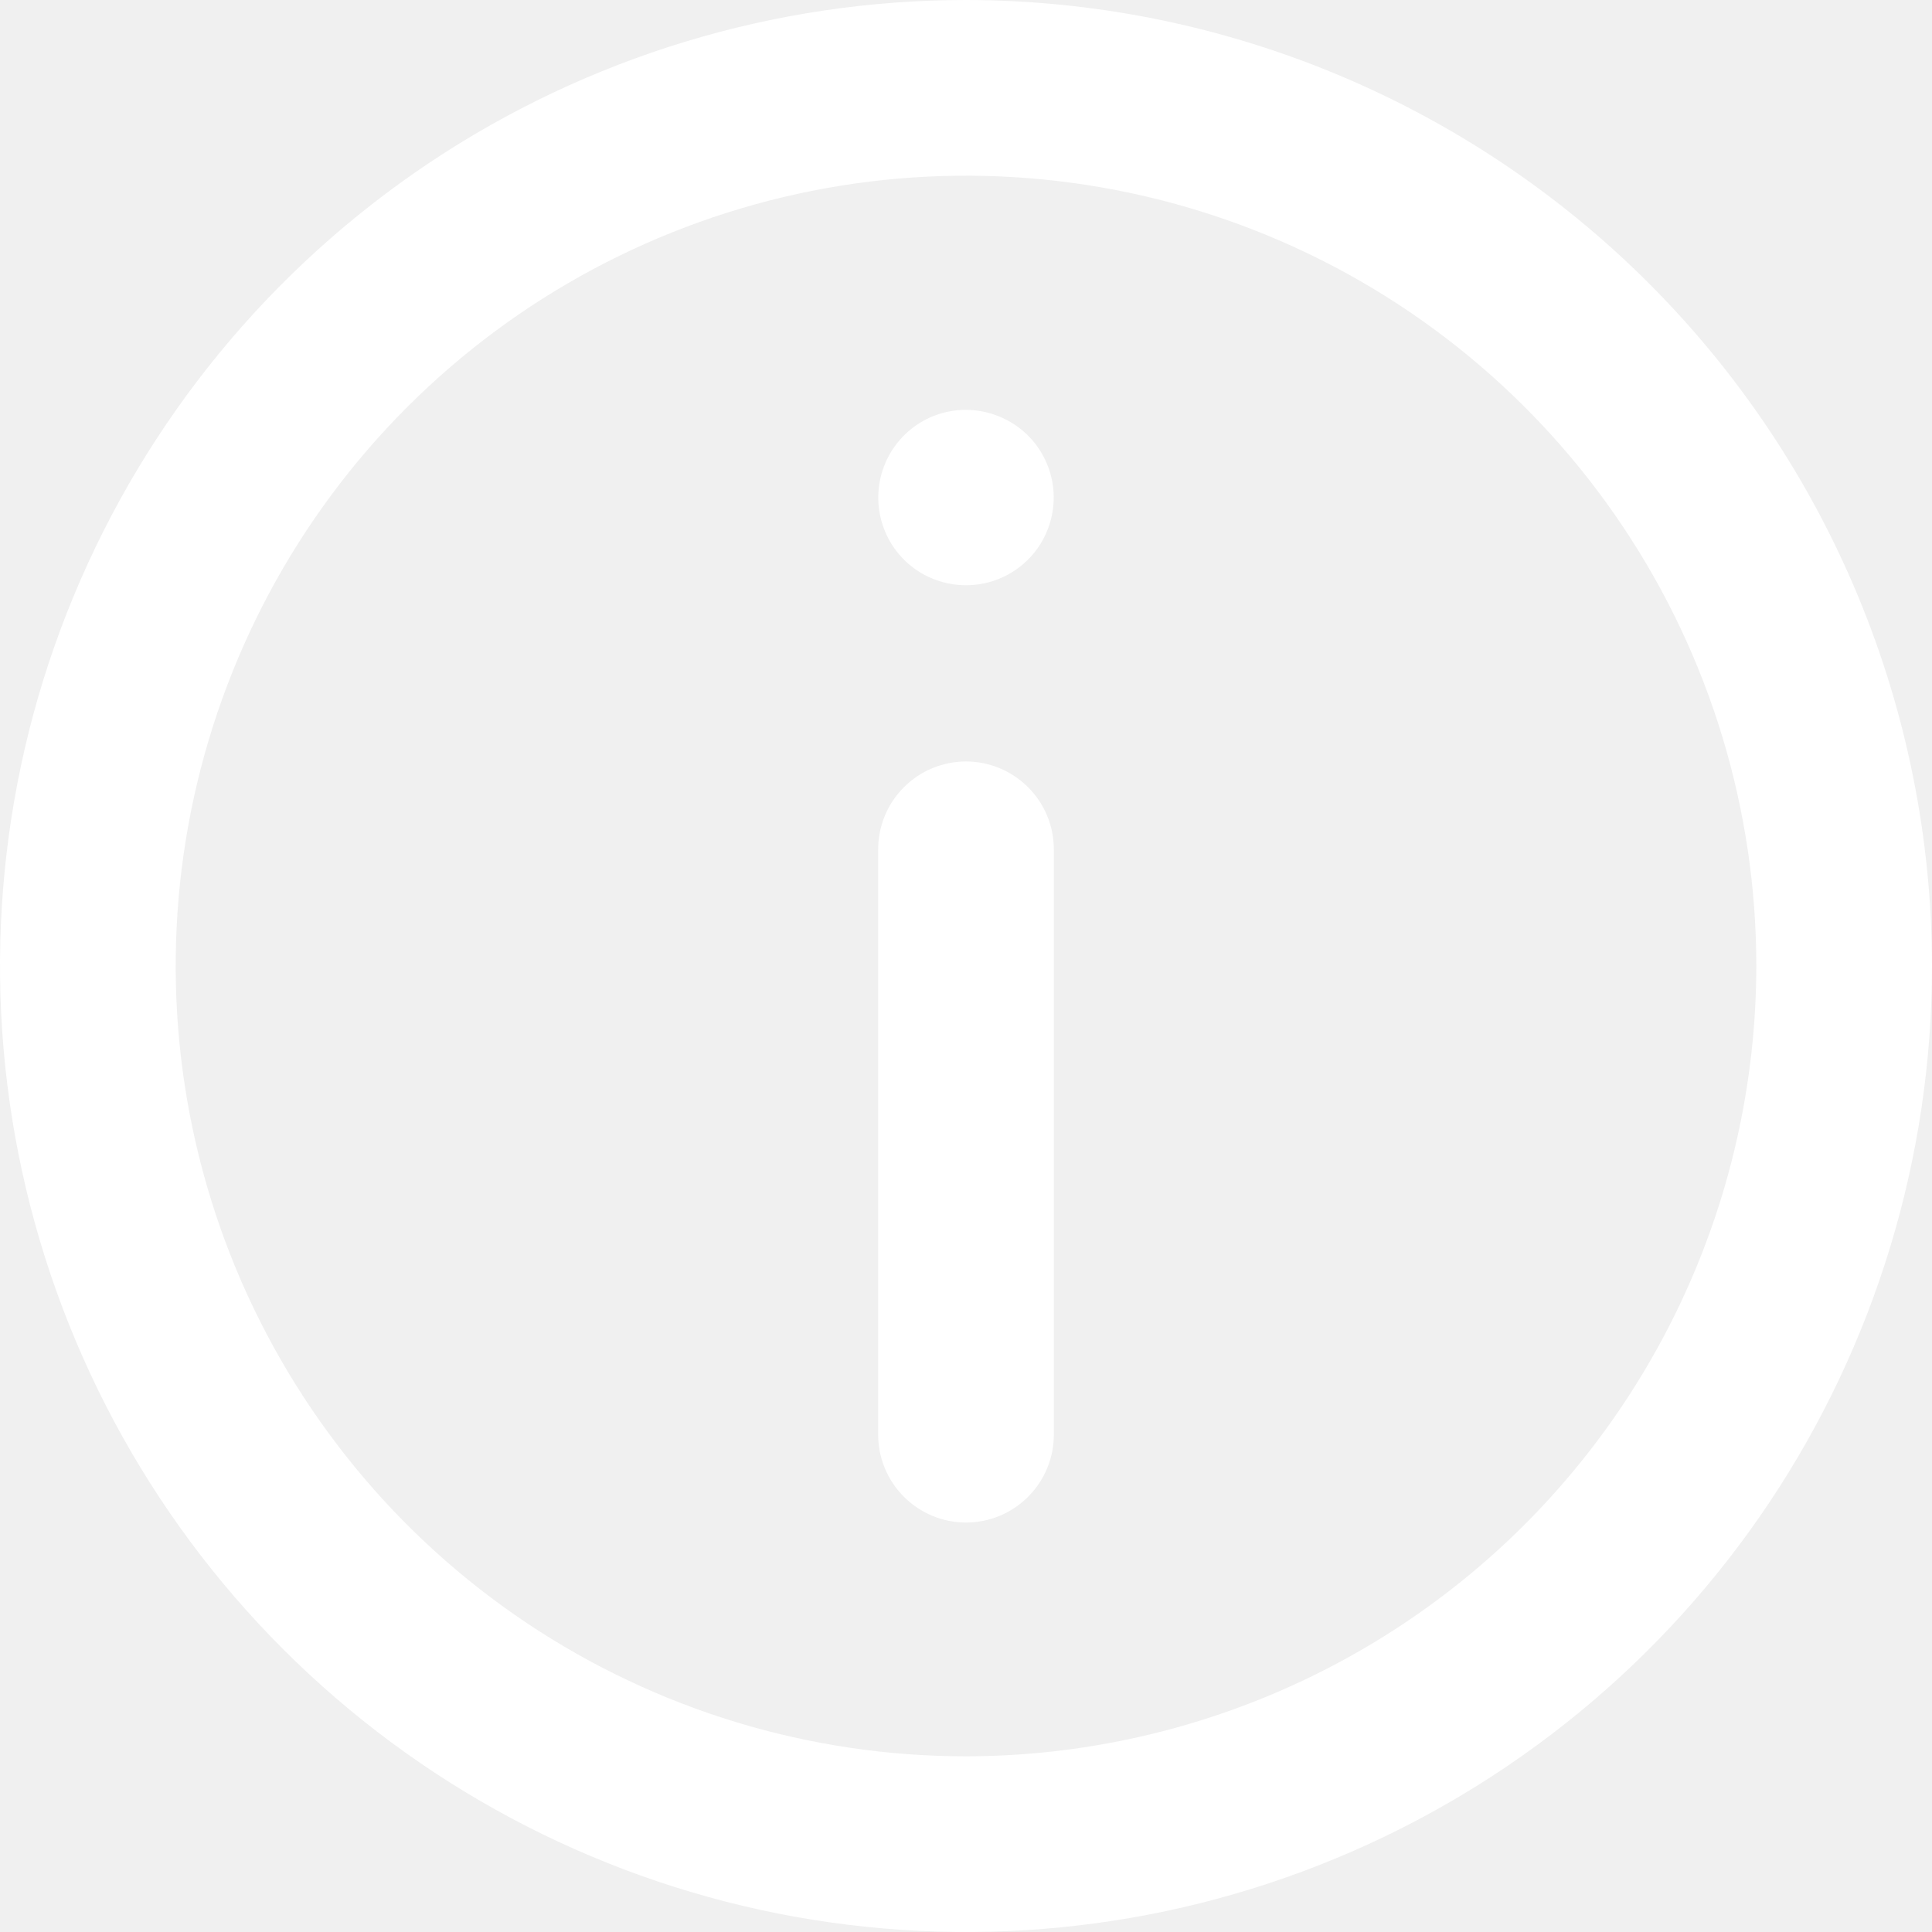
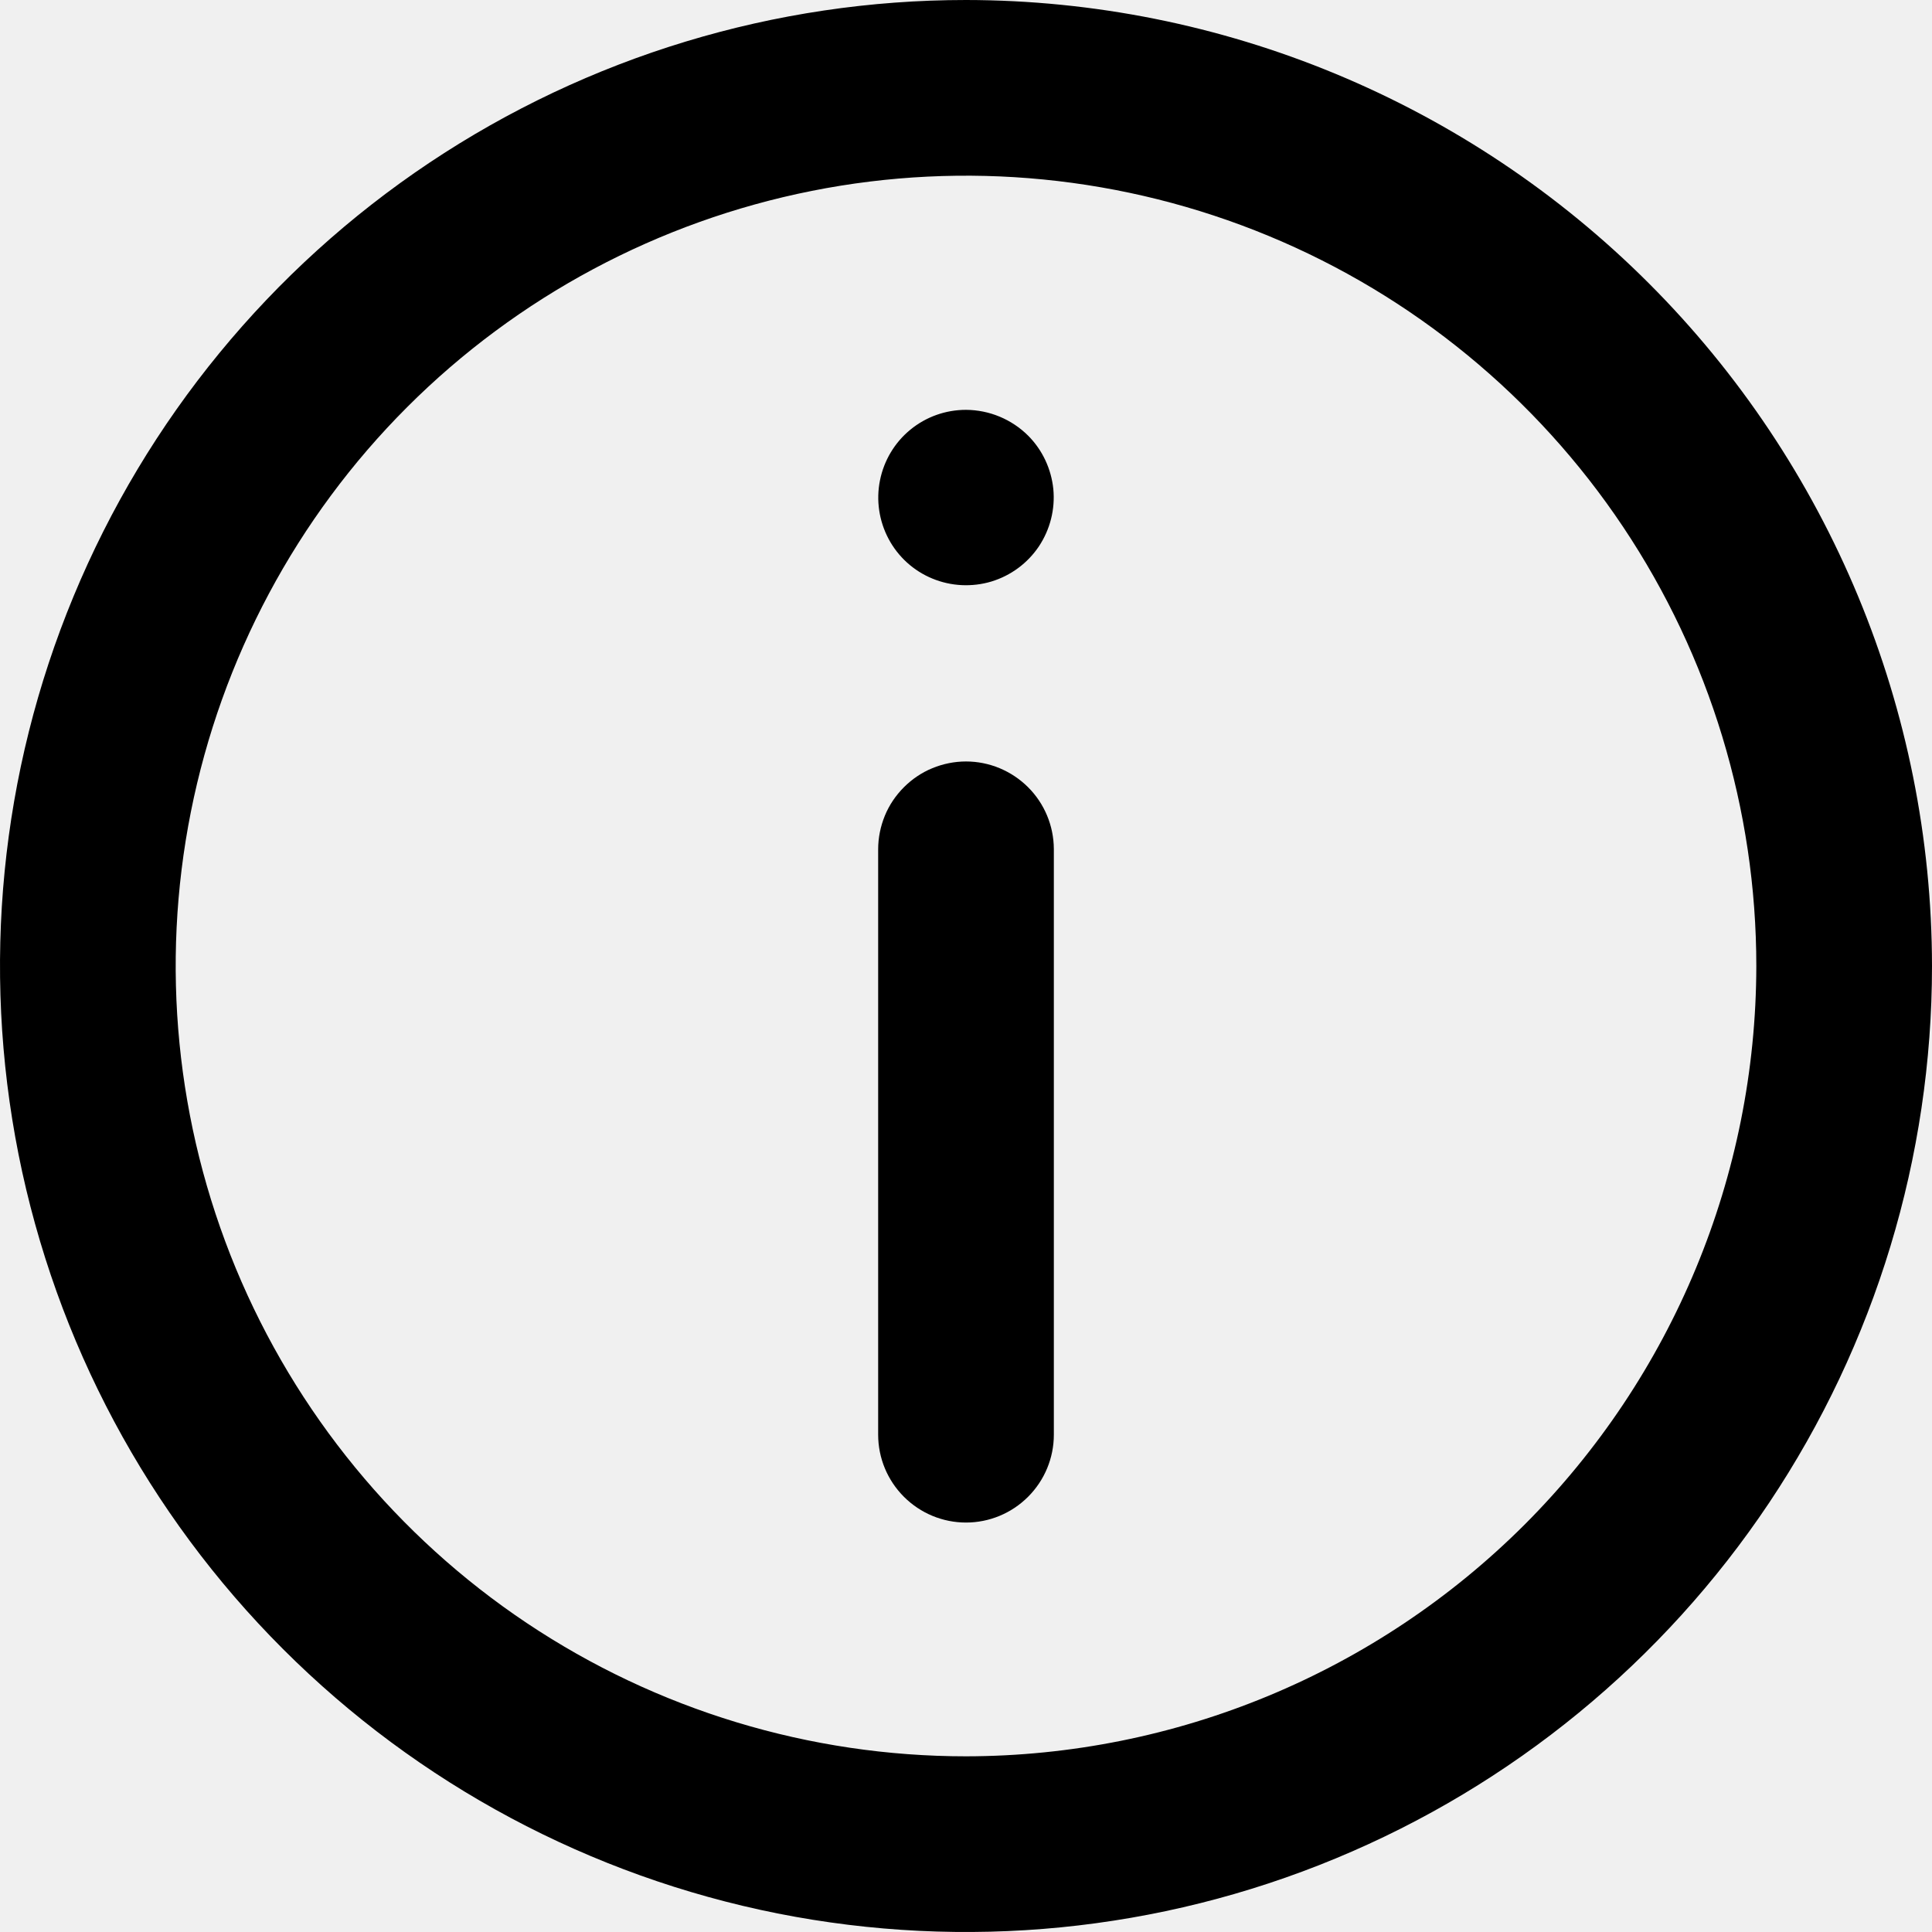
<svg xmlns="http://www.w3.org/2000/svg" width="15" height="15" viewBox="0 0 15 15" fill="none">
-   <path d="M7.5 0C6.017 0 4.567 0.44 3.333 1.264C2.1 2.088 1.139 3.259 0.571 4.63C0.003 6 -0.145 7.508 0.144 8.963C0.434 10.418 1.148 11.754 2.197 12.803C3.246 13.852 4.582 14.566 6.037 14.856C7.492 15.145 9 14.997 10.37 14.429C11.741 13.861 12.912 12.9 13.736 11.667C14.56 10.433 15 8.983 15 7.5C14.998 5.512 14.207 3.605 12.801 2.199C11.395 0.793 9.488 0.002 7.5 0ZM7.5 13.636C6.286 13.636 5.1 13.276 4.091 12.602C3.082 11.928 2.296 10.969 1.831 9.848C1.367 8.727 1.245 7.493 1.482 6.303C1.719 5.113 2.303 4.019 3.161 3.161C4.019 2.303 5.113 1.719 6.303 1.482C7.493 1.245 8.727 1.367 9.848 1.831C10.969 2.295 11.928 3.082 12.602 4.091C13.276 5.1 13.636 6.286 13.636 7.5C13.634 9.127 12.987 10.686 11.837 11.837C10.686 12.987 9.127 13.634 7.5 13.636Z" fill="white" />
-   <path d="M7.5 5.912C7.411 5.912 7.322 5.93 7.239 5.964C7.156 5.998 7.081 6.049 7.018 6.112C6.955 6.175 6.904 6.25 6.87 6.333C6.836 6.416 6.818 6.505 6.818 6.594V11.139C6.818 11.32 6.89 11.493 7.018 11.621C7.146 11.749 7.319 11.821 7.5 11.821C7.681 11.821 7.854 11.749 7.982 11.621C8.11 11.493 8.182 11.32 8.182 11.139V6.591C8.181 6.411 8.109 6.238 7.981 6.111C7.853 5.984 7.68 5.912 7.5 5.912Z" fill="white" />
-   <path d="M7.5 3.182C7.342 3.182 7.19 3.236 7.068 3.336C6.946 3.436 6.863 3.575 6.832 3.73C6.801 3.884 6.825 4.045 6.899 4.184C6.973 4.323 7.093 4.432 7.239 4.492C7.384 4.552 7.546 4.56 7.697 4.515C7.848 4.469 7.978 4.373 8.066 4.242C8.153 4.111 8.193 3.954 8.178 3.797C8.162 3.64 8.093 3.493 7.982 3.382C7.854 3.255 7.681 3.183 7.5 3.182Z" fill="white" />
+   <path d="M7.5 0C6.017 0 4.567 0.44 3.333 1.264C2.1 2.088 1.139 3.259 0.571 4.63C0.003 6 -0.145 7.508 0.144 8.963C0.434 10.418 1.148 11.754 2.197 12.803C3.246 13.852 4.582 14.566 6.037 14.856C7.492 15.145 9 14.997 10.37 14.429C11.741 13.861 12.912 12.9 13.736 11.667C14.56 10.433 15 8.983 15 7.5C14.998 5.512 14.207 3.605 12.801 2.199C11.395 0.793 9.488 0.002 7.5 0ZM7.5 13.636C6.286 13.636 5.1 13.276 4.091 12.602C3.082 11.928 2.296 10.969 1.831 9.848C1.367 8.727 1.245 7.493 1.482 6.303C1.719 5.113 2.303 4.019 3.161 3.161C4.019 2.303 5.113 1.719 6.303 1.482C7.493 1.245 8.727 1.367 9.848 1.831C10.969 2.295 11.928 3.082 12.602 4.091C13.276 5.1 13.636 6.286 13.636 7.5C13.634 9.127 12.987 10.686 11.837 11.837C10.686 12.987 9.127 13.634 7.5 13.636Z" fill="#000" />
+   <path d="M7.5 5.912C7.411 5.912 7.322 5.93 7.239 5.964C7.156 5.998 7.081 6.049 7.018 6.112C6.955 6.175 6.904 6.25 6.87 6.333C6.836 6.416 6.818 6.505 6.818 6.594V11.139C6.818 11.32 6.89 11.493 7.018 11.621C7.146 11.749 7.319 11.821 7.5 11.821C7.681 11.821 7.854 11.749 7.982 11.621C8.11 11.493 8.182 11.32 8.182 11.139V6.591C8.181 6.411 8.109 6.238 7.981 6.111C7.853 5.984 7.68 5.912 7.5 5.912Z" fill="#000" />
+   <path d="M7.5 3.182C7.342 3.182 7.19 3.236 7.068 3.336C6.946 3.436 6.863 3.575 6.832 3.73C6.801 3.884 6.825 4.045 6.899 4.184C6.973 4.323 7.093 4.432 7.239 4.492C7.384 4.552 7.546 4.56 7.697 4.515C7.848 4.469 7.978 4.373 8.066 4.242C8.153 4.111 8.193 3.954 8.178 3.797C8.162 3.64 8.093 3.493 7.982 3.382C7.854 3.255 7.681 3.183 7.5 3.182Z" fill="#000" />
</svg>
